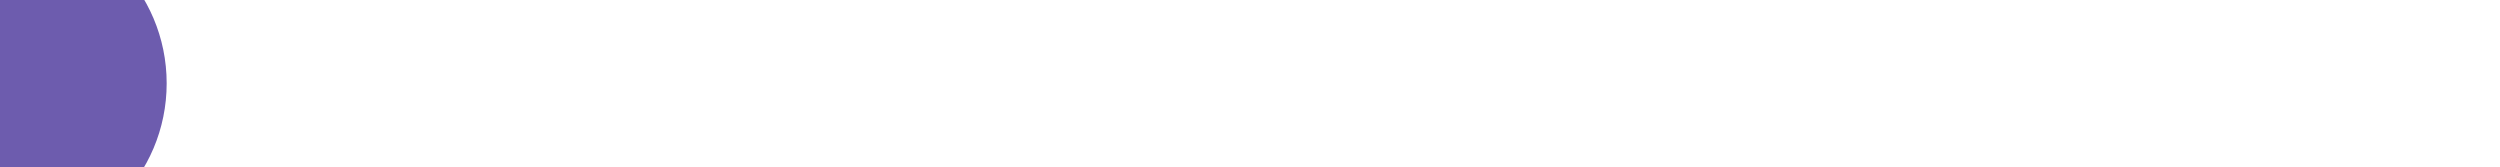
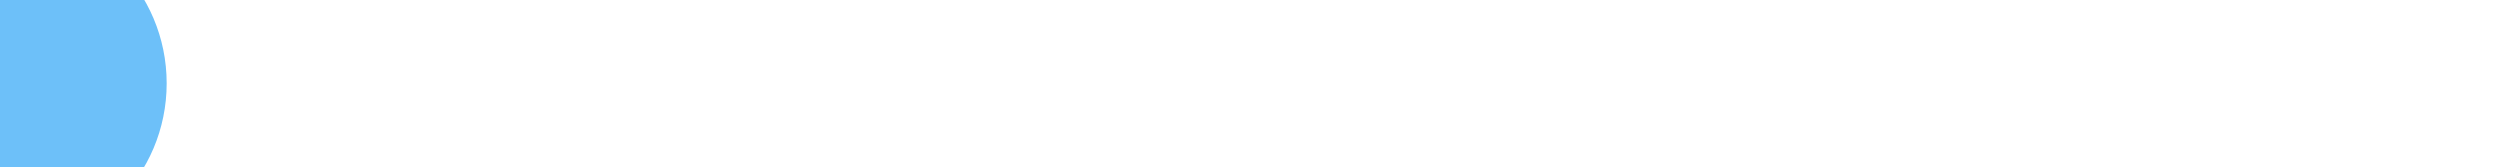
<svg xmlns="http://www.w3.org/2000/svg" version="1.1" id="pagesloading" x="0px" y="0px" width="15px" height="1px" viewBox="0 0 15 1" enable-background="new 0 0 15 1" preserveAspectRatio="none">
-   <circle r="1px" cx="0px" cy="0.5px" fill="#6D5CAE">
+   <circle r="1px" cx="0px" cy="0.5px" fill="#6dc0f9">
    <animate attributeName="r" begin="0.2s" from="11" to="0" dur="1.2s" repeatCount="indefinite" />
    <animateTransform attributeName="transform" type="translate" values="-35 0;2 0;17 0;20 0" dur="1.2s" begin="0" repeatCount="indefinite" />
  </circle>
</svg>
